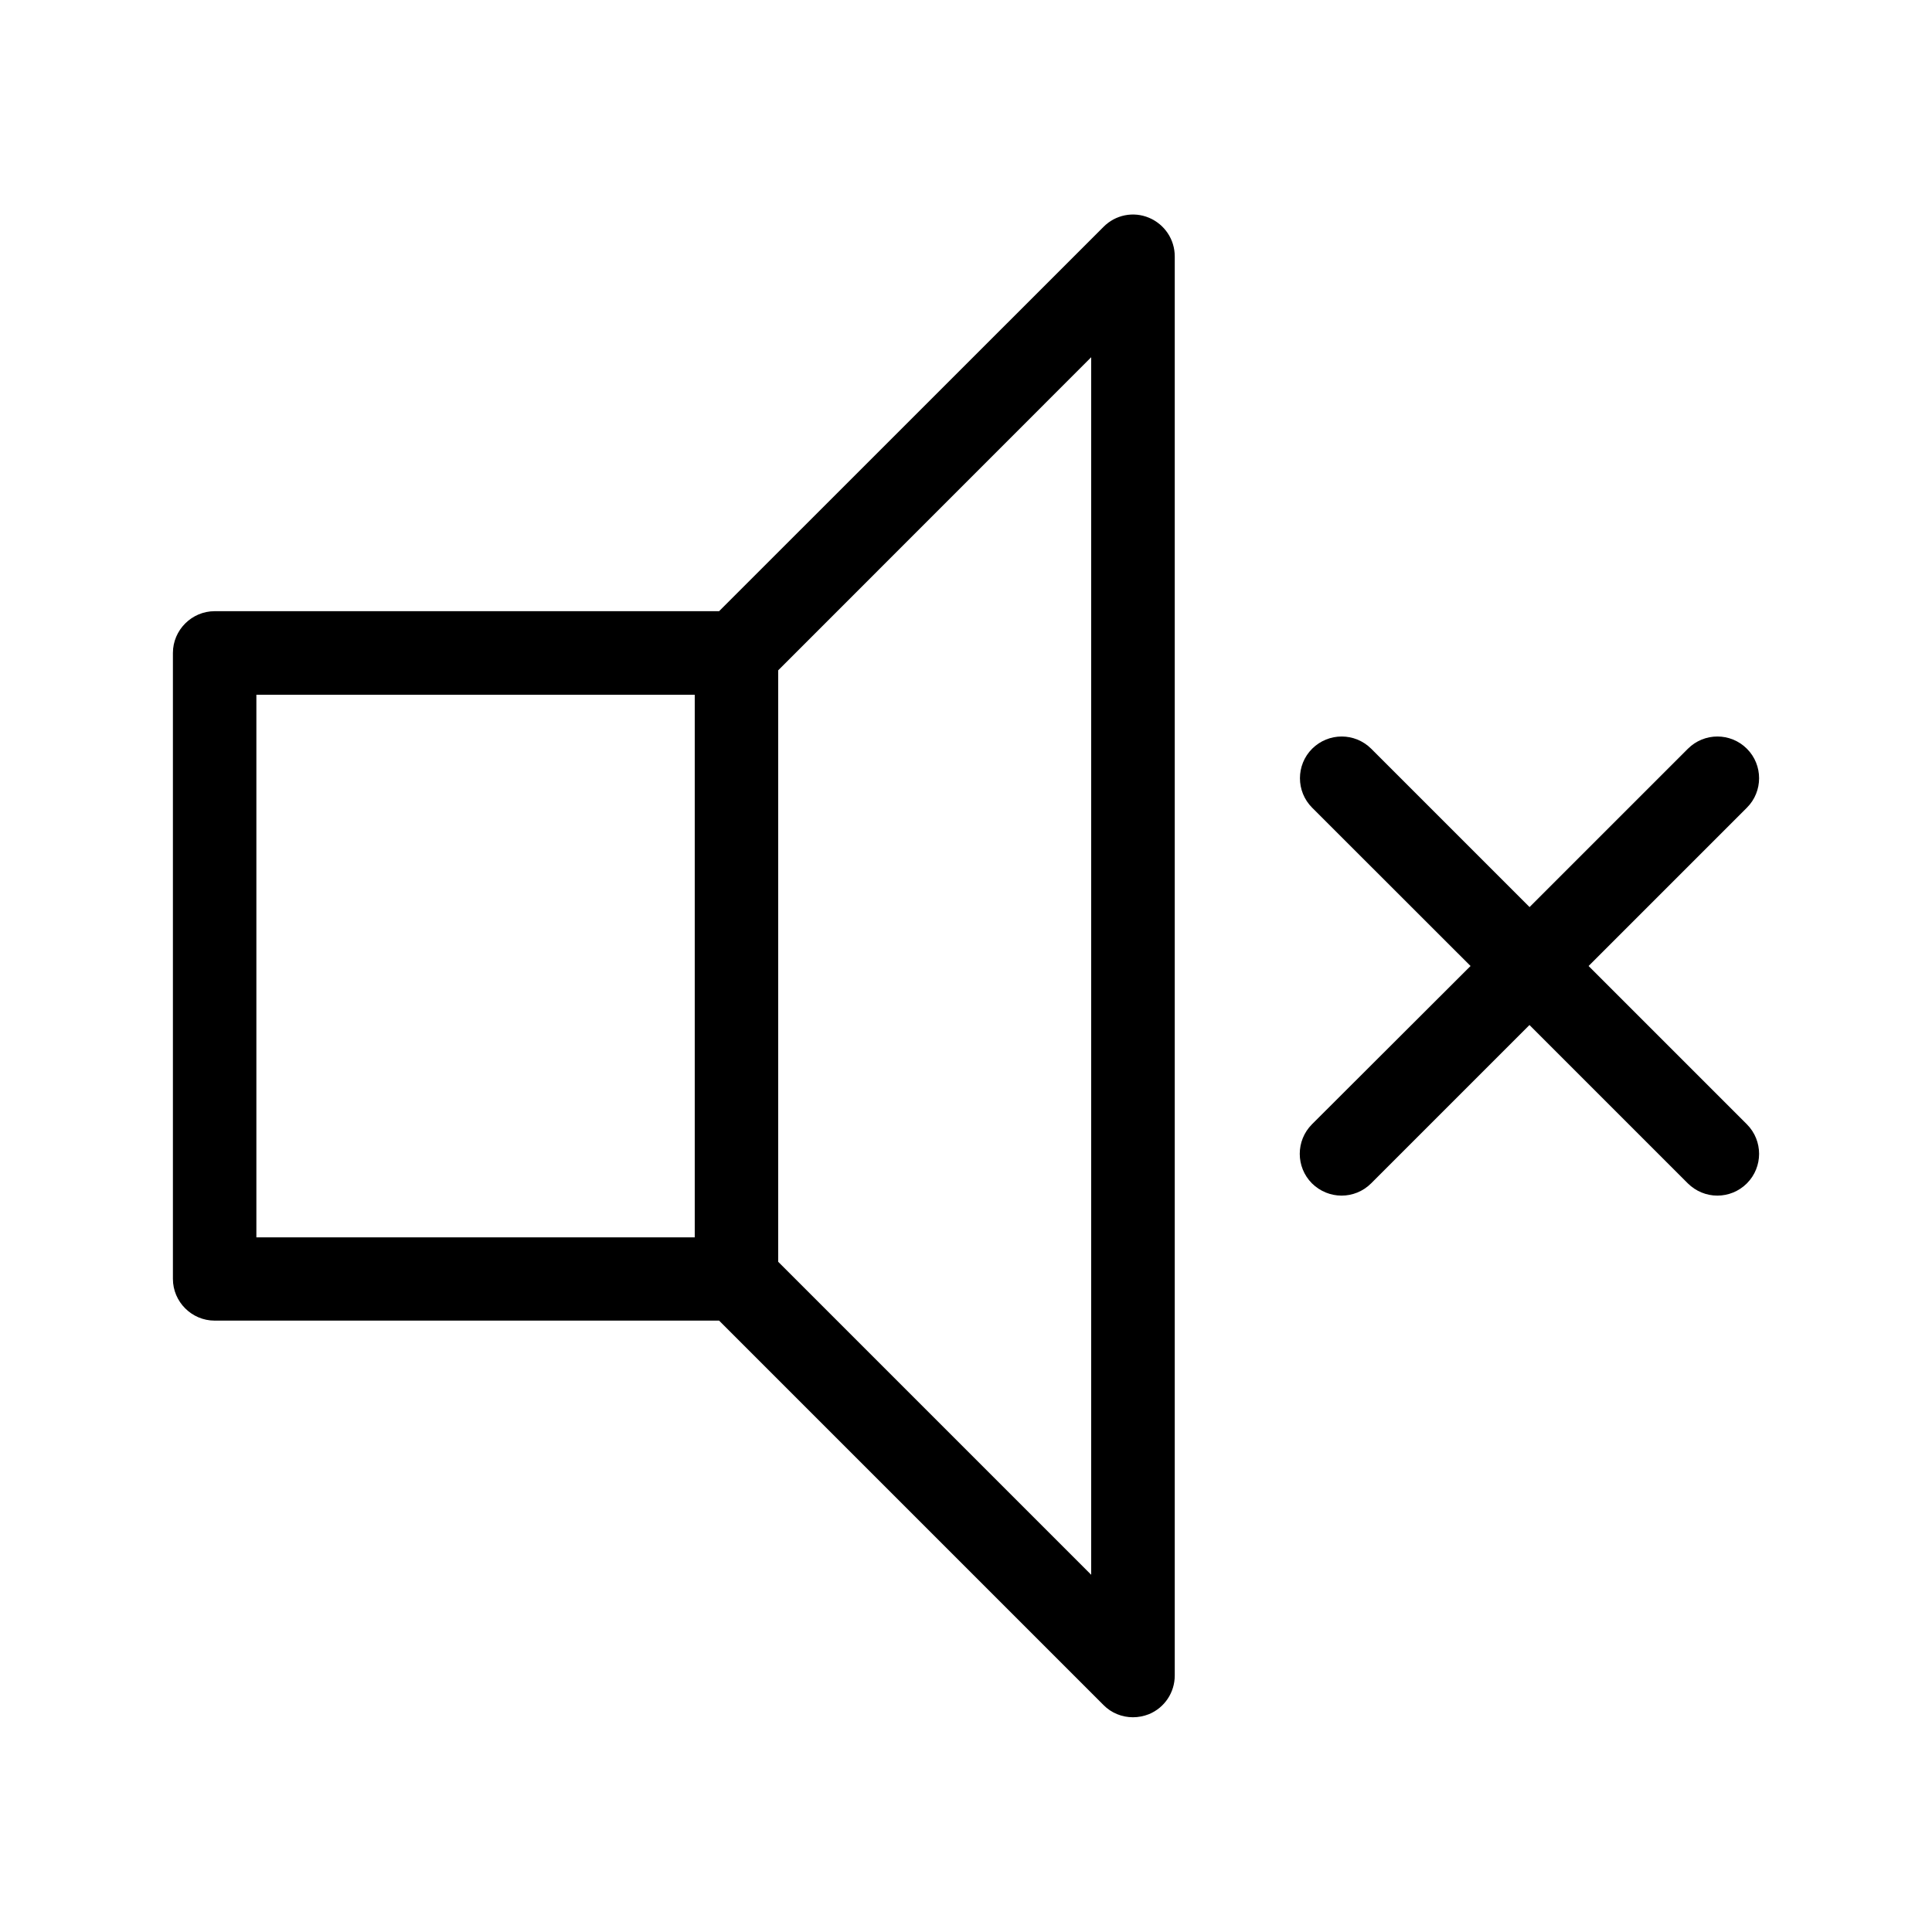
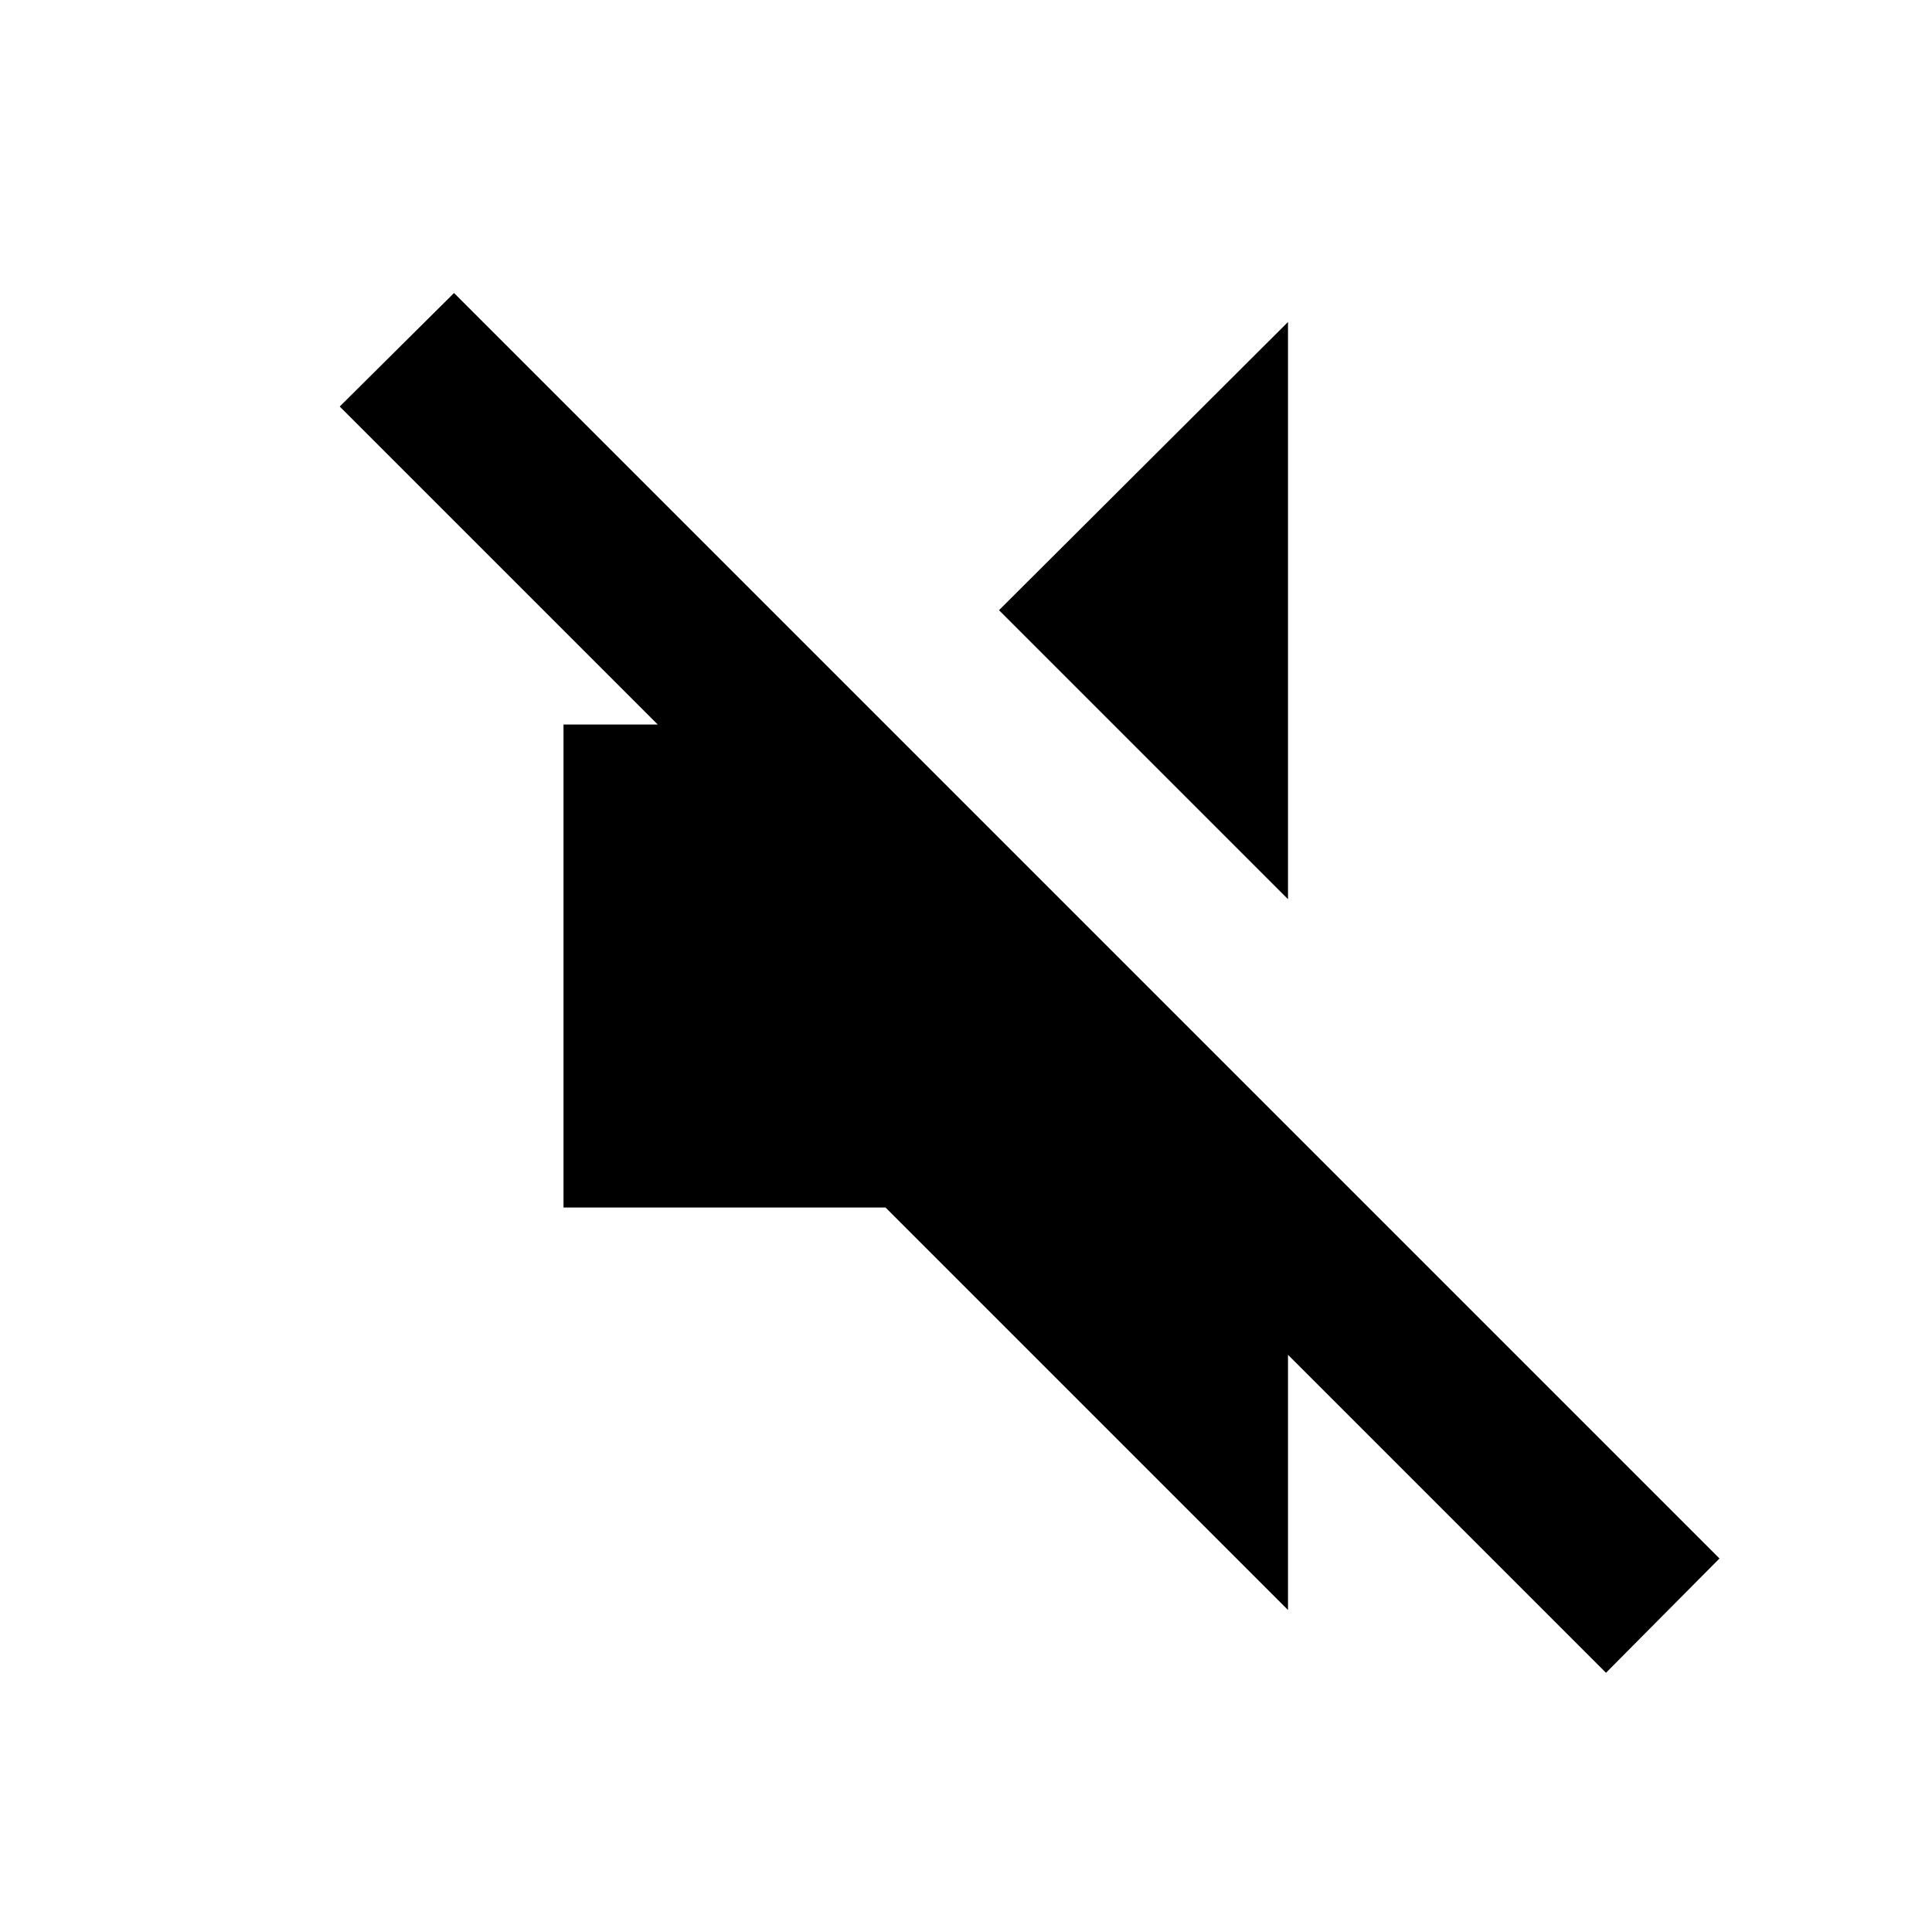
- <svg xmlns="http://www.w3.org/2000/svg" class="svg-icon" view-box="0 0 20 20" width="20" height="20">
-   <path d="M18.084,11.639c0.168,0.169,0.168,0.442,0,0.611c-0.084,0.084-0.195,0.127-0.306,0.127c-0.111,0-0.221-0.043-0.306-0.127l-1.639-1.639l-1.639,1.639c-0.084,0.084-0.195,0.127-0.306,0.127c-0.111,0-0.222-0.043-0.307-0.127c-0.168-0.169-0.168-0.442,0-0.611L15.223,10l-1.64-1.639c-0.168-0.168-0.168-0.442,0-0.61c0.17-0.169,0.442-0.169,0.612,0l1.639,1.639l1.639-1.639c0.169-0.169,0.442-0.169,0.611,0c0.168,0.168,0.168,0.442,0,0.61L16.445,10L18.084,11.639z M12.161,2.654v14.691c0,0.175-0.105,0.333-0.267,0.4c-0.054,0.021-0.109,0.032-0.166,0.032c-0.111,0-0.223-0.043-0.305-0.127l-3.979-3.979H2.222c-0.237,0-0.432-0.194-0.432-0.432V6.759c0-0.237,0.195-0.432,0.432-0.432h5.222l3.979-3.978c0.123-0.125,0.309-0.163,0.471-0.095C12.056,2.322,12.161,2.479,12.161,2.654 M7.192,7.192H2.654v5.617h4.538V7.192z M11.296,3.698l-3.24,3.241v6.123l3.24,3.24V3.698z">
-     </path>
+ <svg xmlns="http://www.w3.org/2000/svg" version="1.1" width="24" height="24" viewBox="0 0 24 24">
+   <path fill="#000000" d="M5.64,3.64L21.36,19.36L19.95,20.78L16,16.83V20L11,15H7V9H8.17L4.22,5.05L5.64,3.64M16,4V11.17L12.41,7.58L16,4Z" />
</svg>
